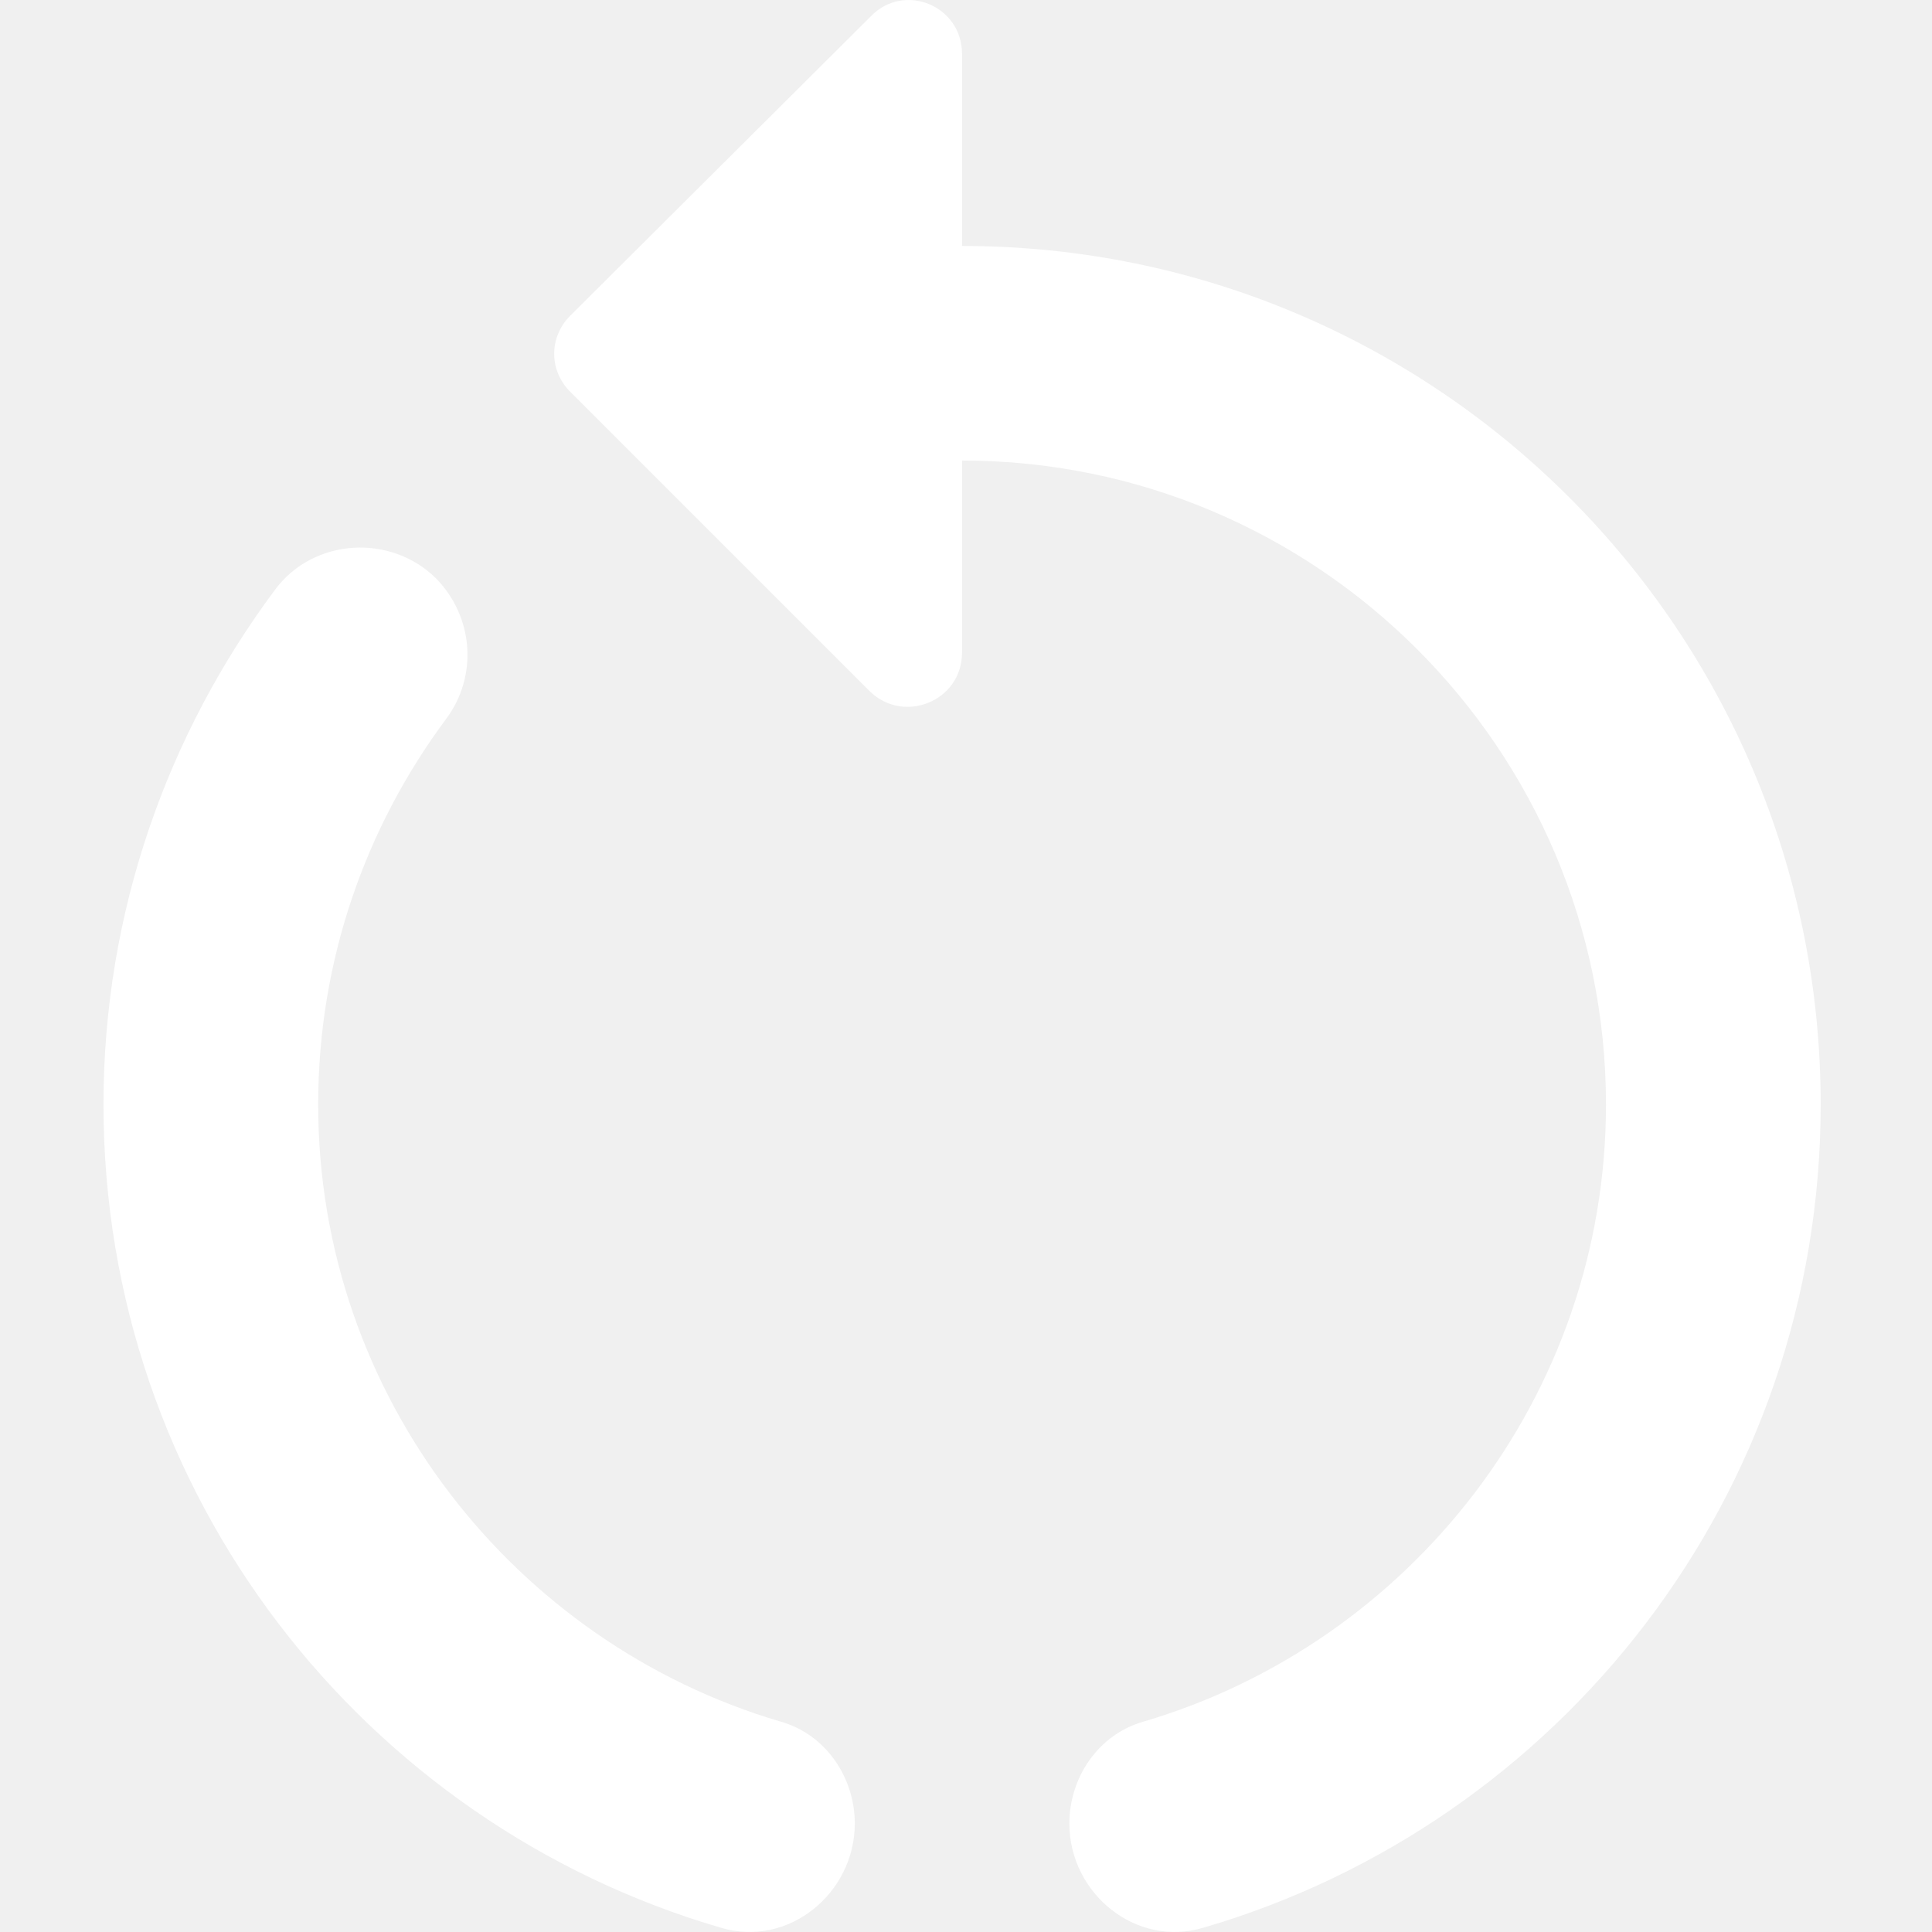
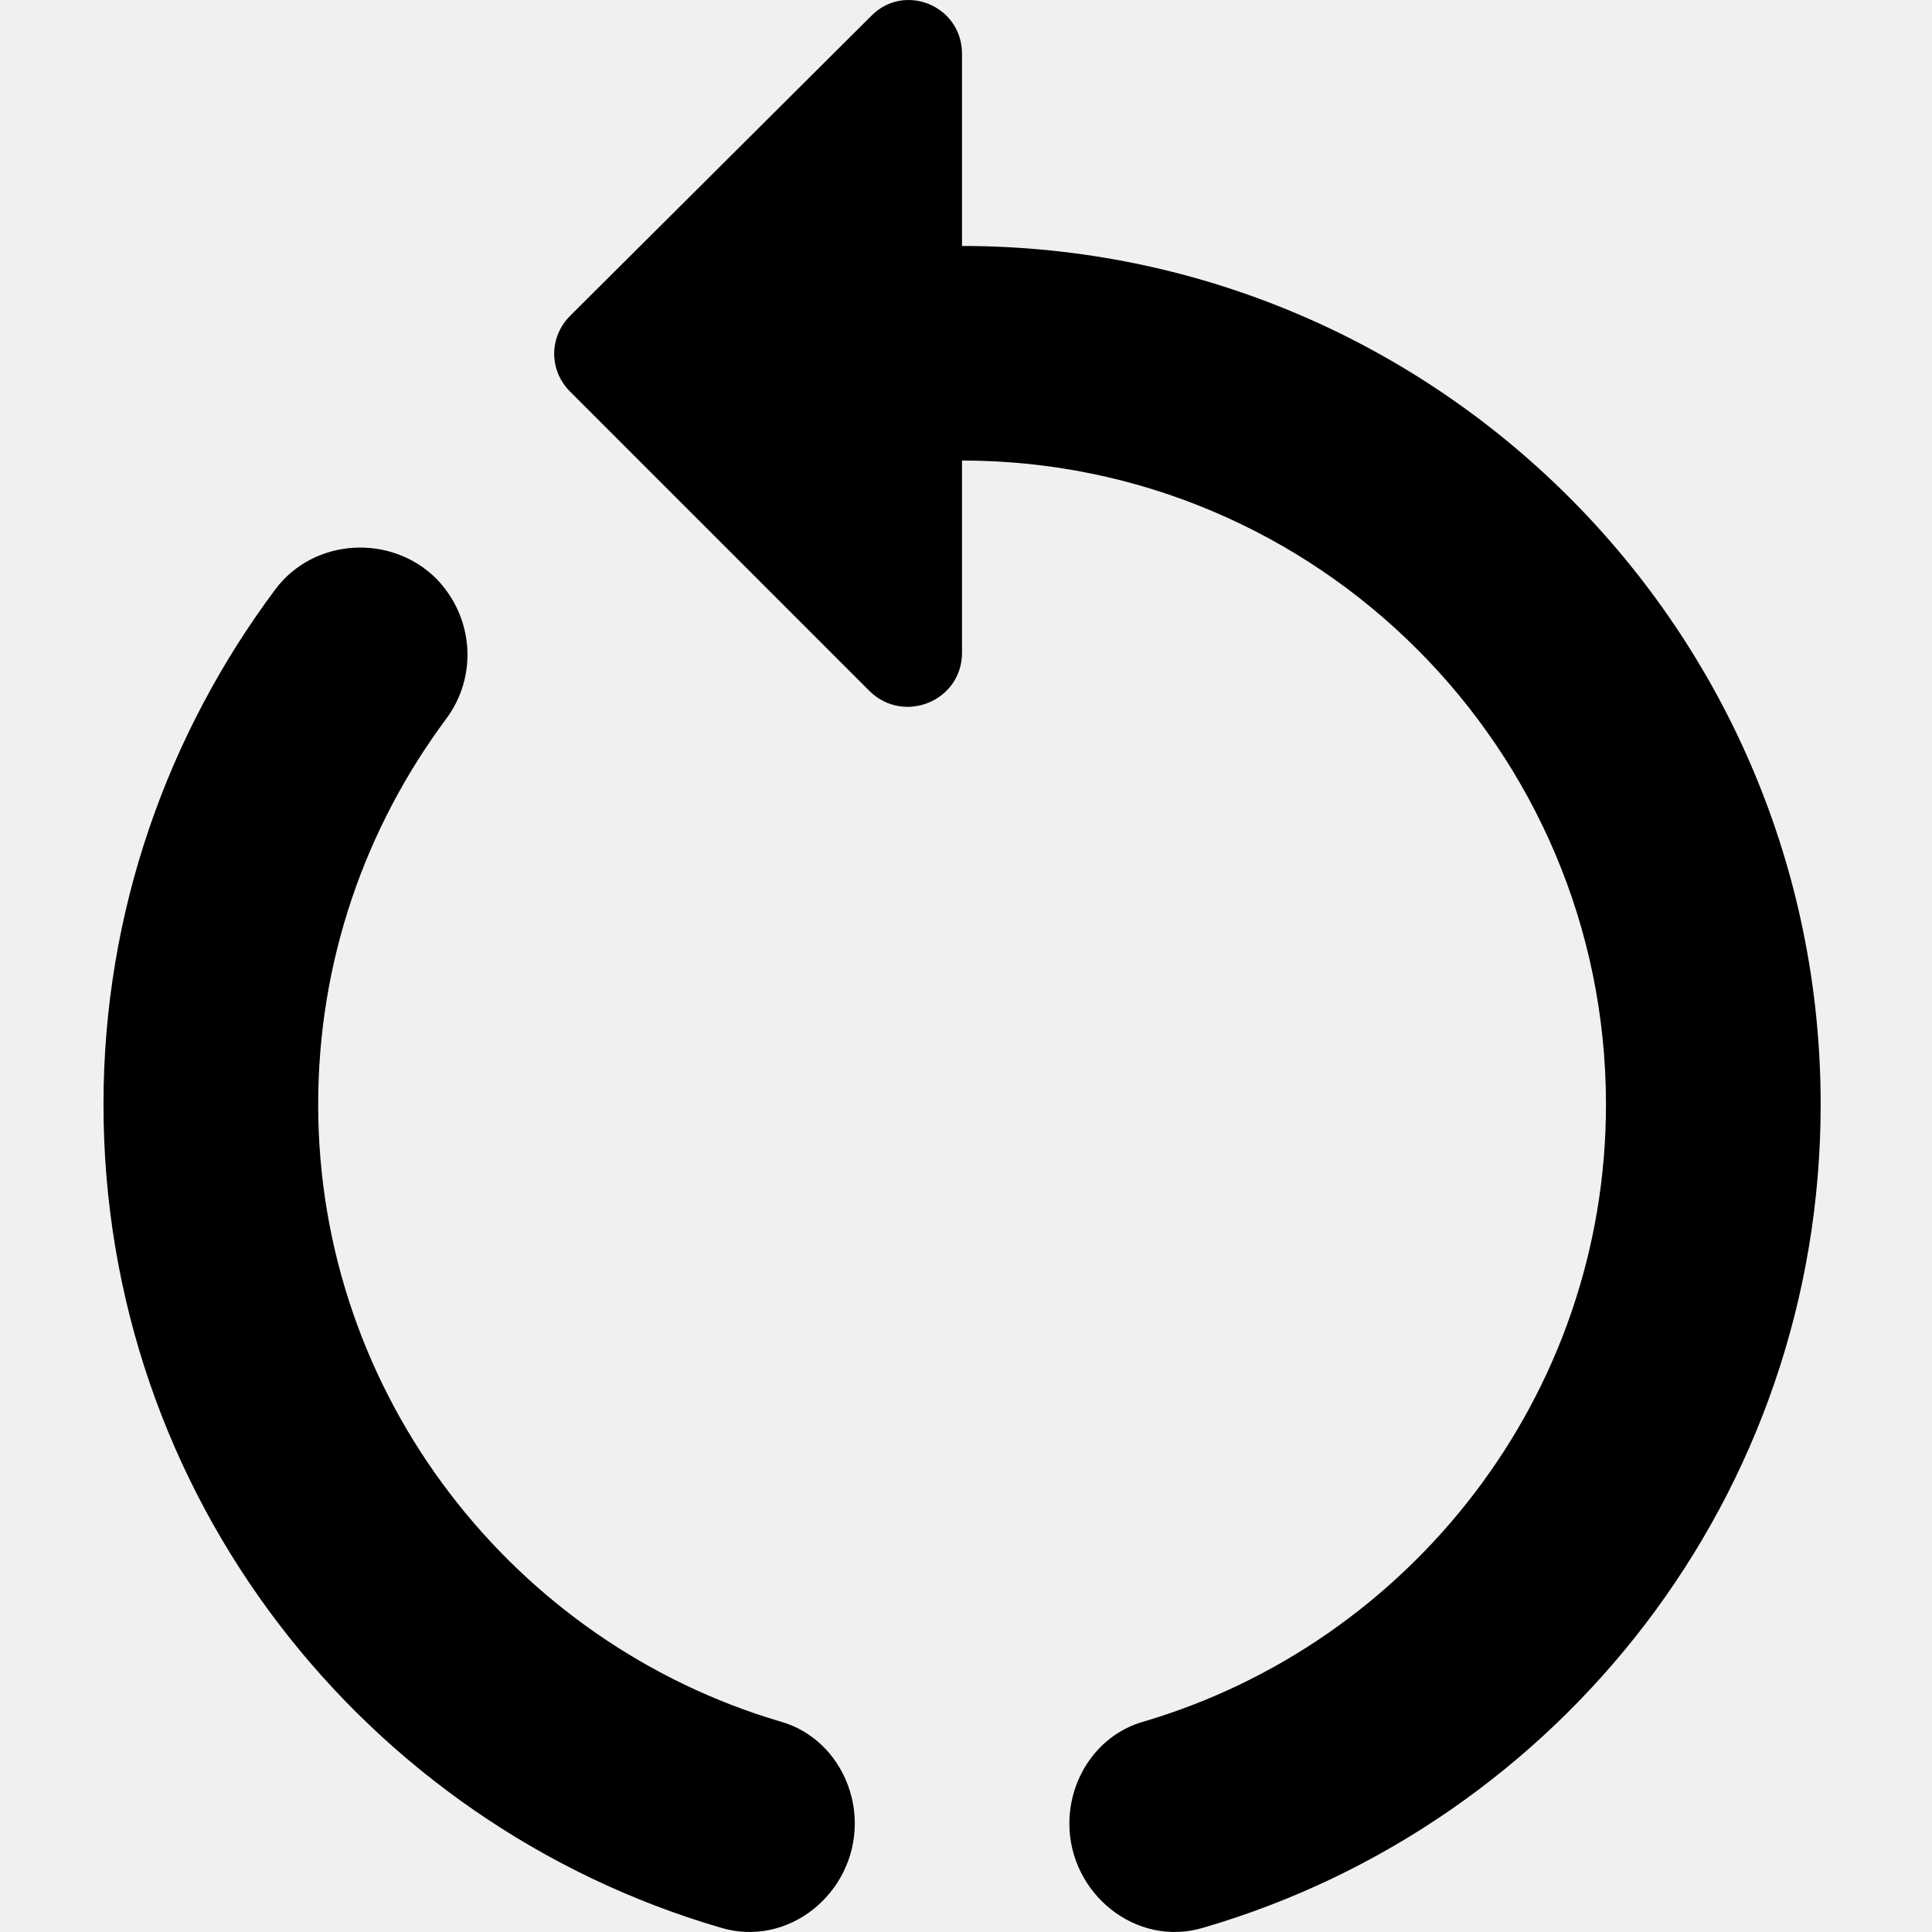
<svg xmlns="http://www.w3.org/2000/svg" width="16" height="16" viewBox="0 0 16 16" fill="none">
-   <path d="M7.967 2.037V0.446C7.967 0.046 7.487 -0.15 7.212 0.135L4.723 2.614C4.545 2.792 4.545 3.068 4.723 3.245L7.203 5.725C7.487 6.001 7.967 5.805 7.967 5.405V3.814C10.909 3.814 13.3 6.205 13.3 9.147C13.3 11.565 11.673 13.609 9.469 14.258C9.096 14.364 8.856 14.72 8.856 15.102C8.856 15.68 9.407 16.133 9.967 15.964C12.918 15.102 15.078 12.382 15.078 9.147C15.078 5.219 11.896 2.037 7.967 2.037Z" fill="white" />
-   <path d="M2.635 9.147C2.635 7.956 3.026 6.854 3.693 5.956C3.959 5.601 3.924 5.112 3.613 4.792C3.239 4.419 2.599 4.454 2.28 4.881C1.391 6.072 0.857 7.547 0.857 9.147C0.857 12.382 3.017 15.102 5.968 15.964C6.528 16.133 7.079 15.68 7.079 15.102C7.079 14.72 6.839 14.364 6.466 14.258C4.262 13.609 2.635 11.565 2.635 9.147Z" fill="white" />
+   <path d="M7.967 2.037V0.446C7.967 0.046 7.487 -0.15 7.212 0.135L4.723 2.614C4.545 2.792 4.545 3.068 4.723 3.245L7.203 5.725C7.487 6.001 7.967 5.805 7.967 5.405V3.814C10.909 3.814 13.3 6.205 13.3 9.147C13.3 11.565 11.673 13.609 9.469 14.258C9.096 14.364 8.856 14.72 8.856 15.102C8.856 15.68 9.407 16.133 9.967 15.964C12.918 15.102 15.078 12.382 15.078 9.147C15.078 5.219 11.896 2.037 7.967 2.037Z" fill="black" />
+   <path d="M2.635 9.147C2.635 7.956 3.026 6.854 3.693 5.956C3.959 5.601 3.924 5.112 3.613 4.792C3.239 4.419 2.599 4.454 2.28 4.881C1.391 6.072 0.857 7.547 0.857 9.147C0.857 12.382 3.017 15.102 5.968 15.964C6.528 16.133 7.079 15.68 7.079 15.102C7.079 14.72 6.839 14.364 6.466 14.258C4.262 13.609 2.635 11.565 2.635 9.147Z" fill="black" />
</svg>
